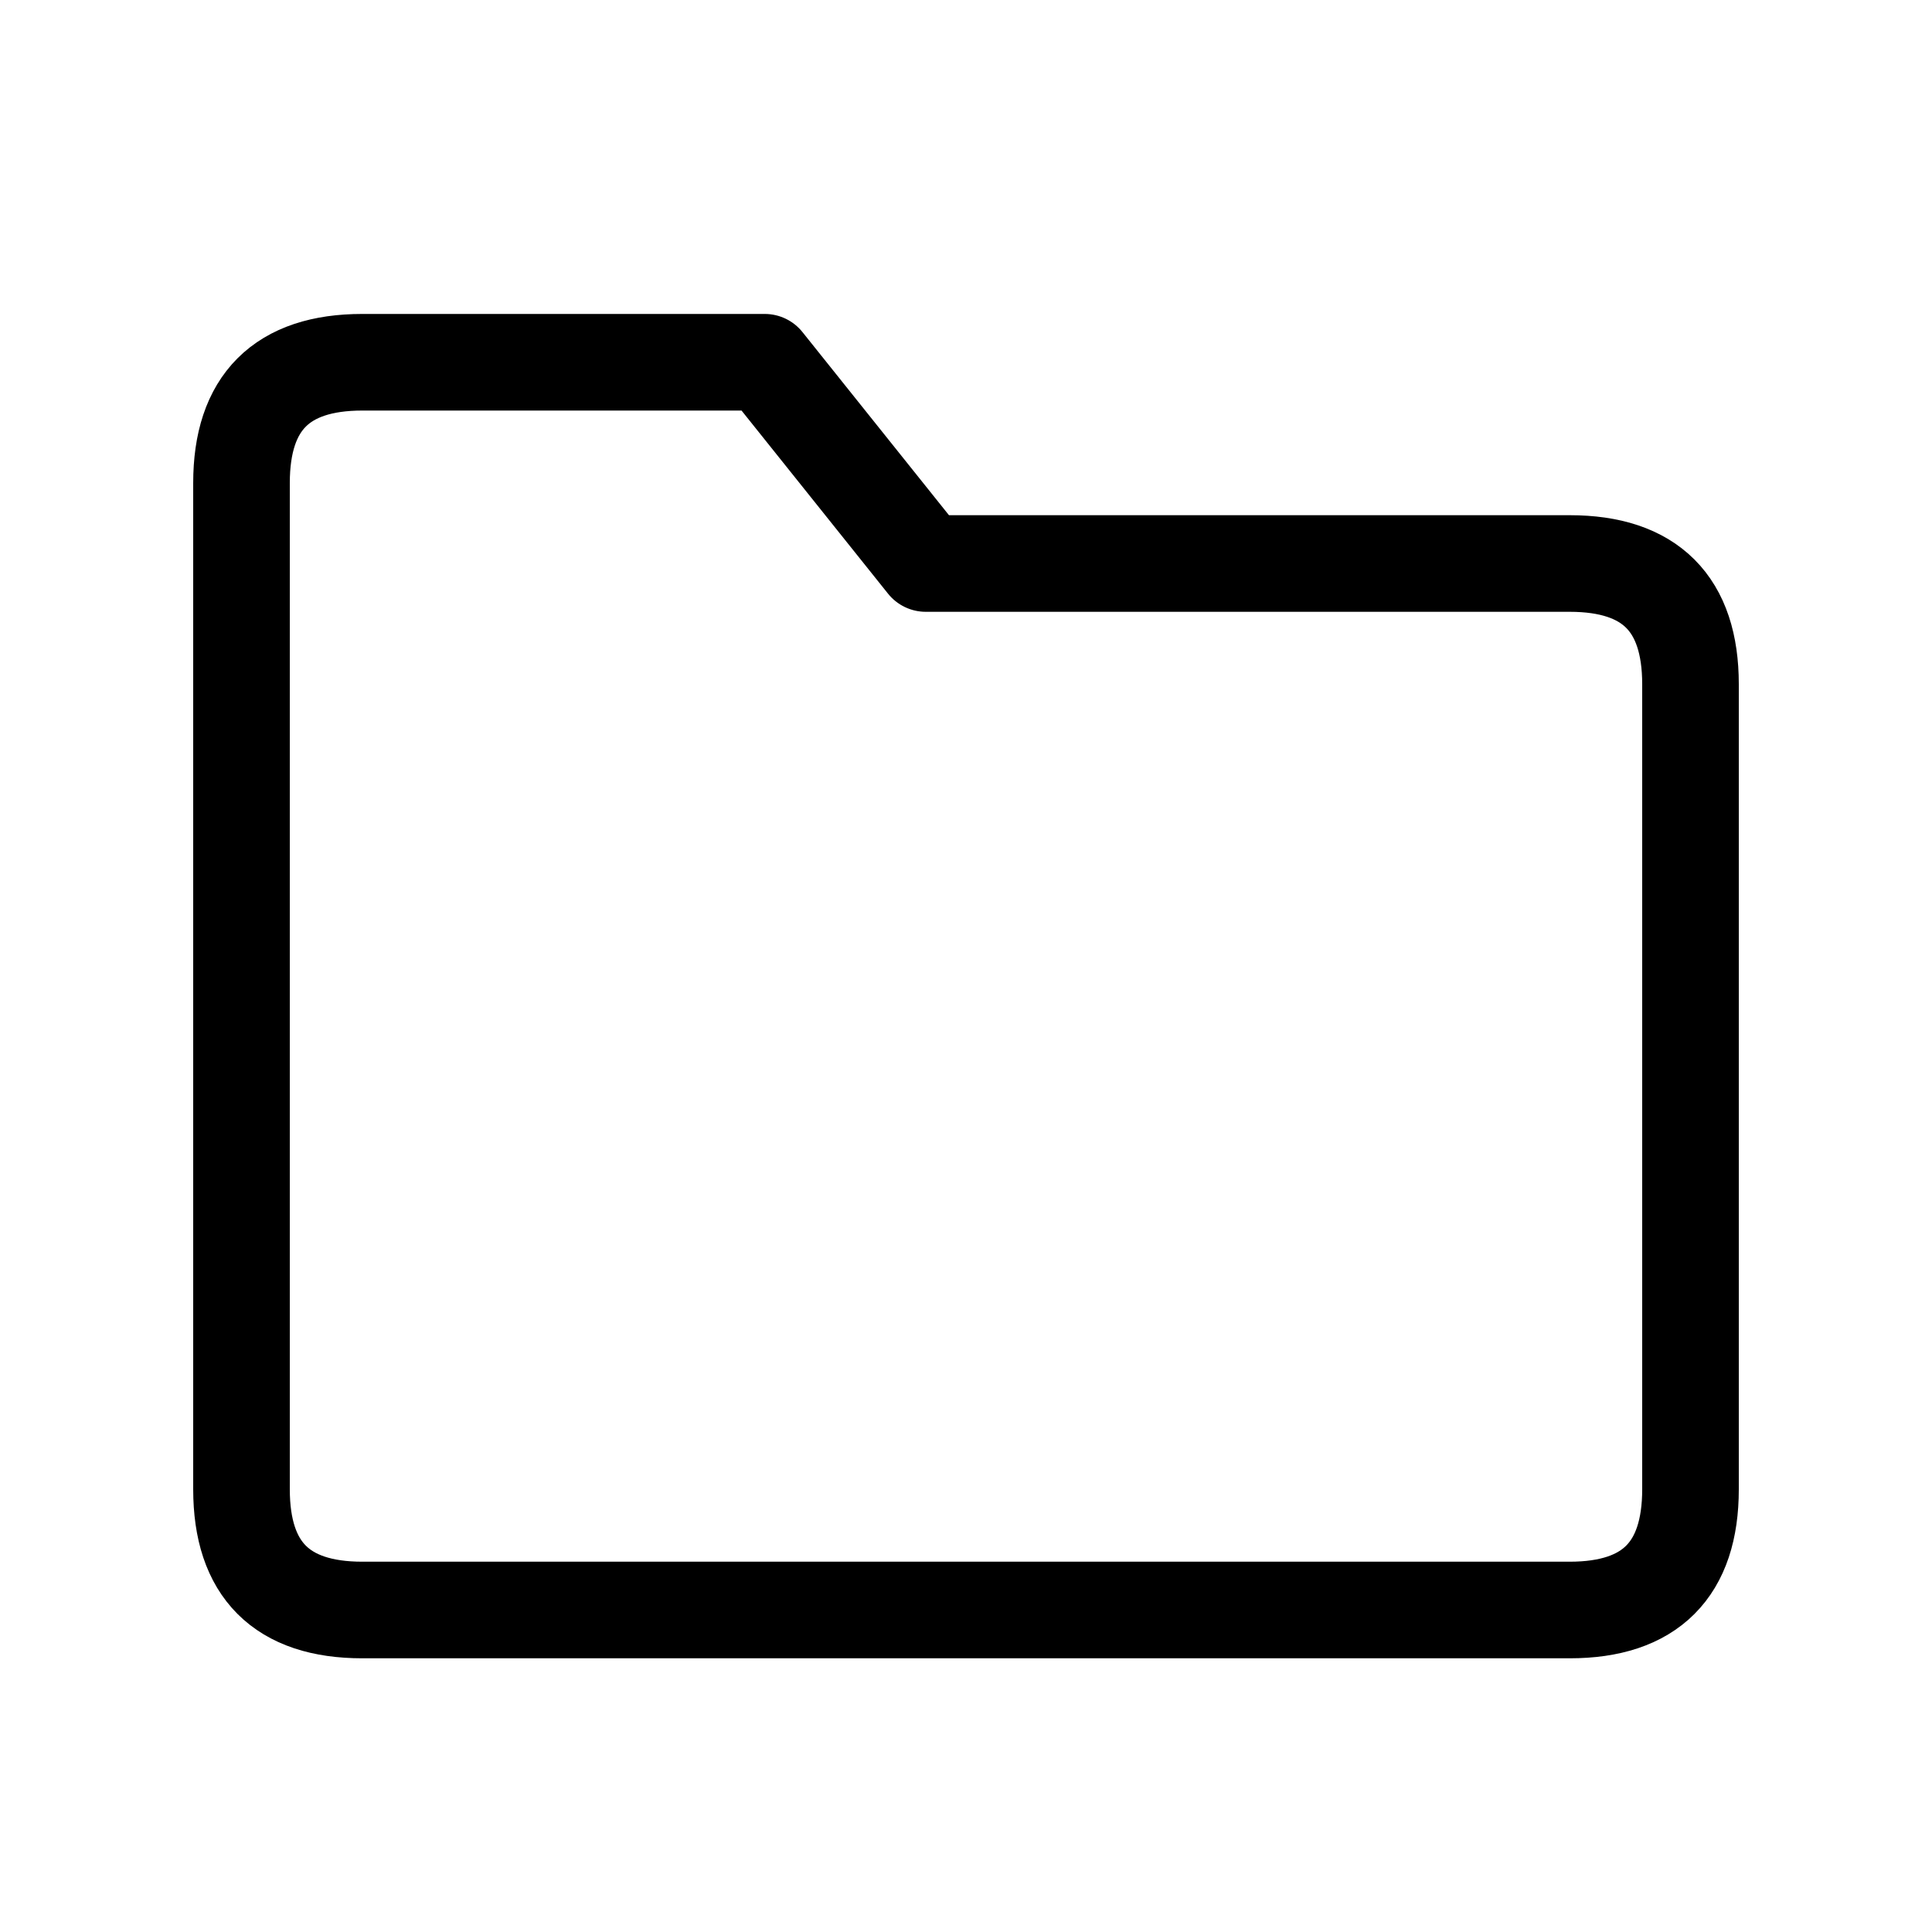
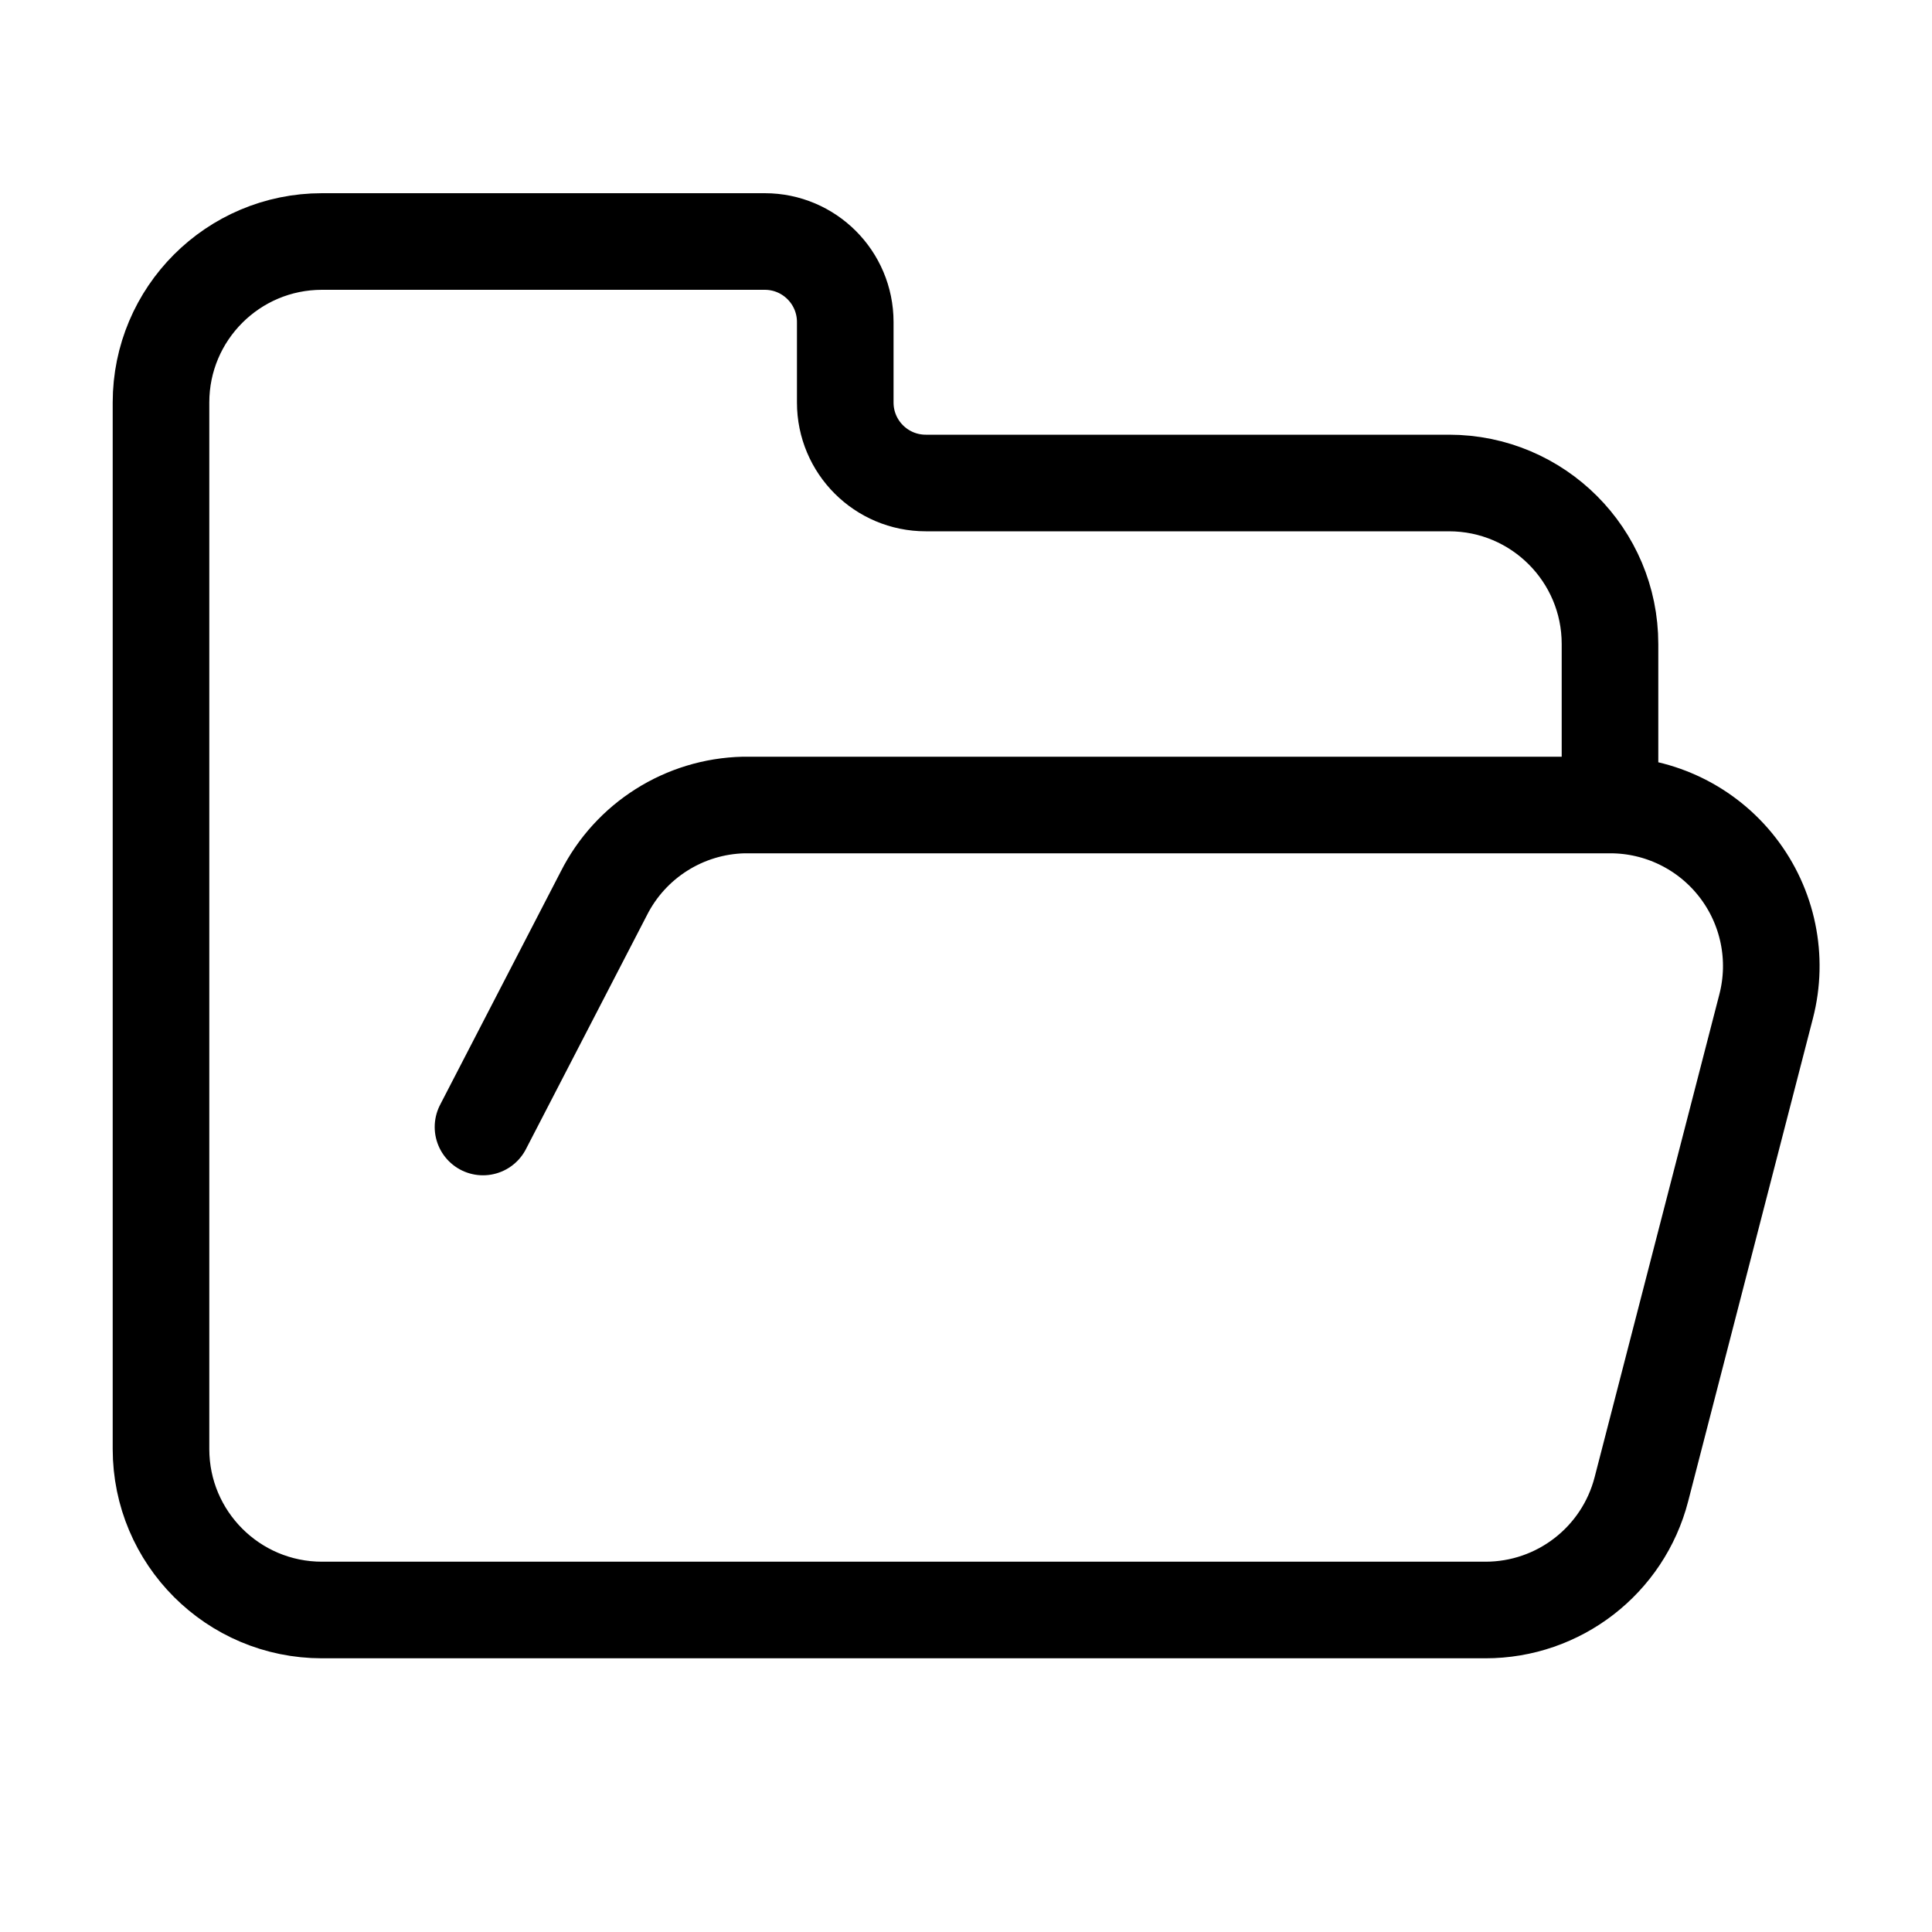
<svg xmlns="http://www.w3.org/2000/svg" width="24" height="24" viewBox="0 0 24 24" fill="none" stroke="currentColor" stroke-width="1.2" stroke-linecap="round" stroke-linejoin="round">
-   <path d="M3 6 Q3 4.5 4.5 4.5 H9.5 L11.5 7 H19.5 Q21 7 21 8.5 V18.5 Q21 20 19.5 20 H4.5 Q3 20 3 18.5 Z" />
+   <path d="M6 14l1.5-2.9A2 2 0 0 1 9.24 10H20a2 2 0 0 1 1.94 2.5l-1.55 6a2 2 0 0 1-1.94 1.5H4a2 2 0 0 1-2-2V5a2 2 0 0 1 2-2h5.5a1 1 0 0 1 1 1v1a1 1 0 0 0 1 1H18a2 2 0 0 1 2 2v2" />
</svg>
